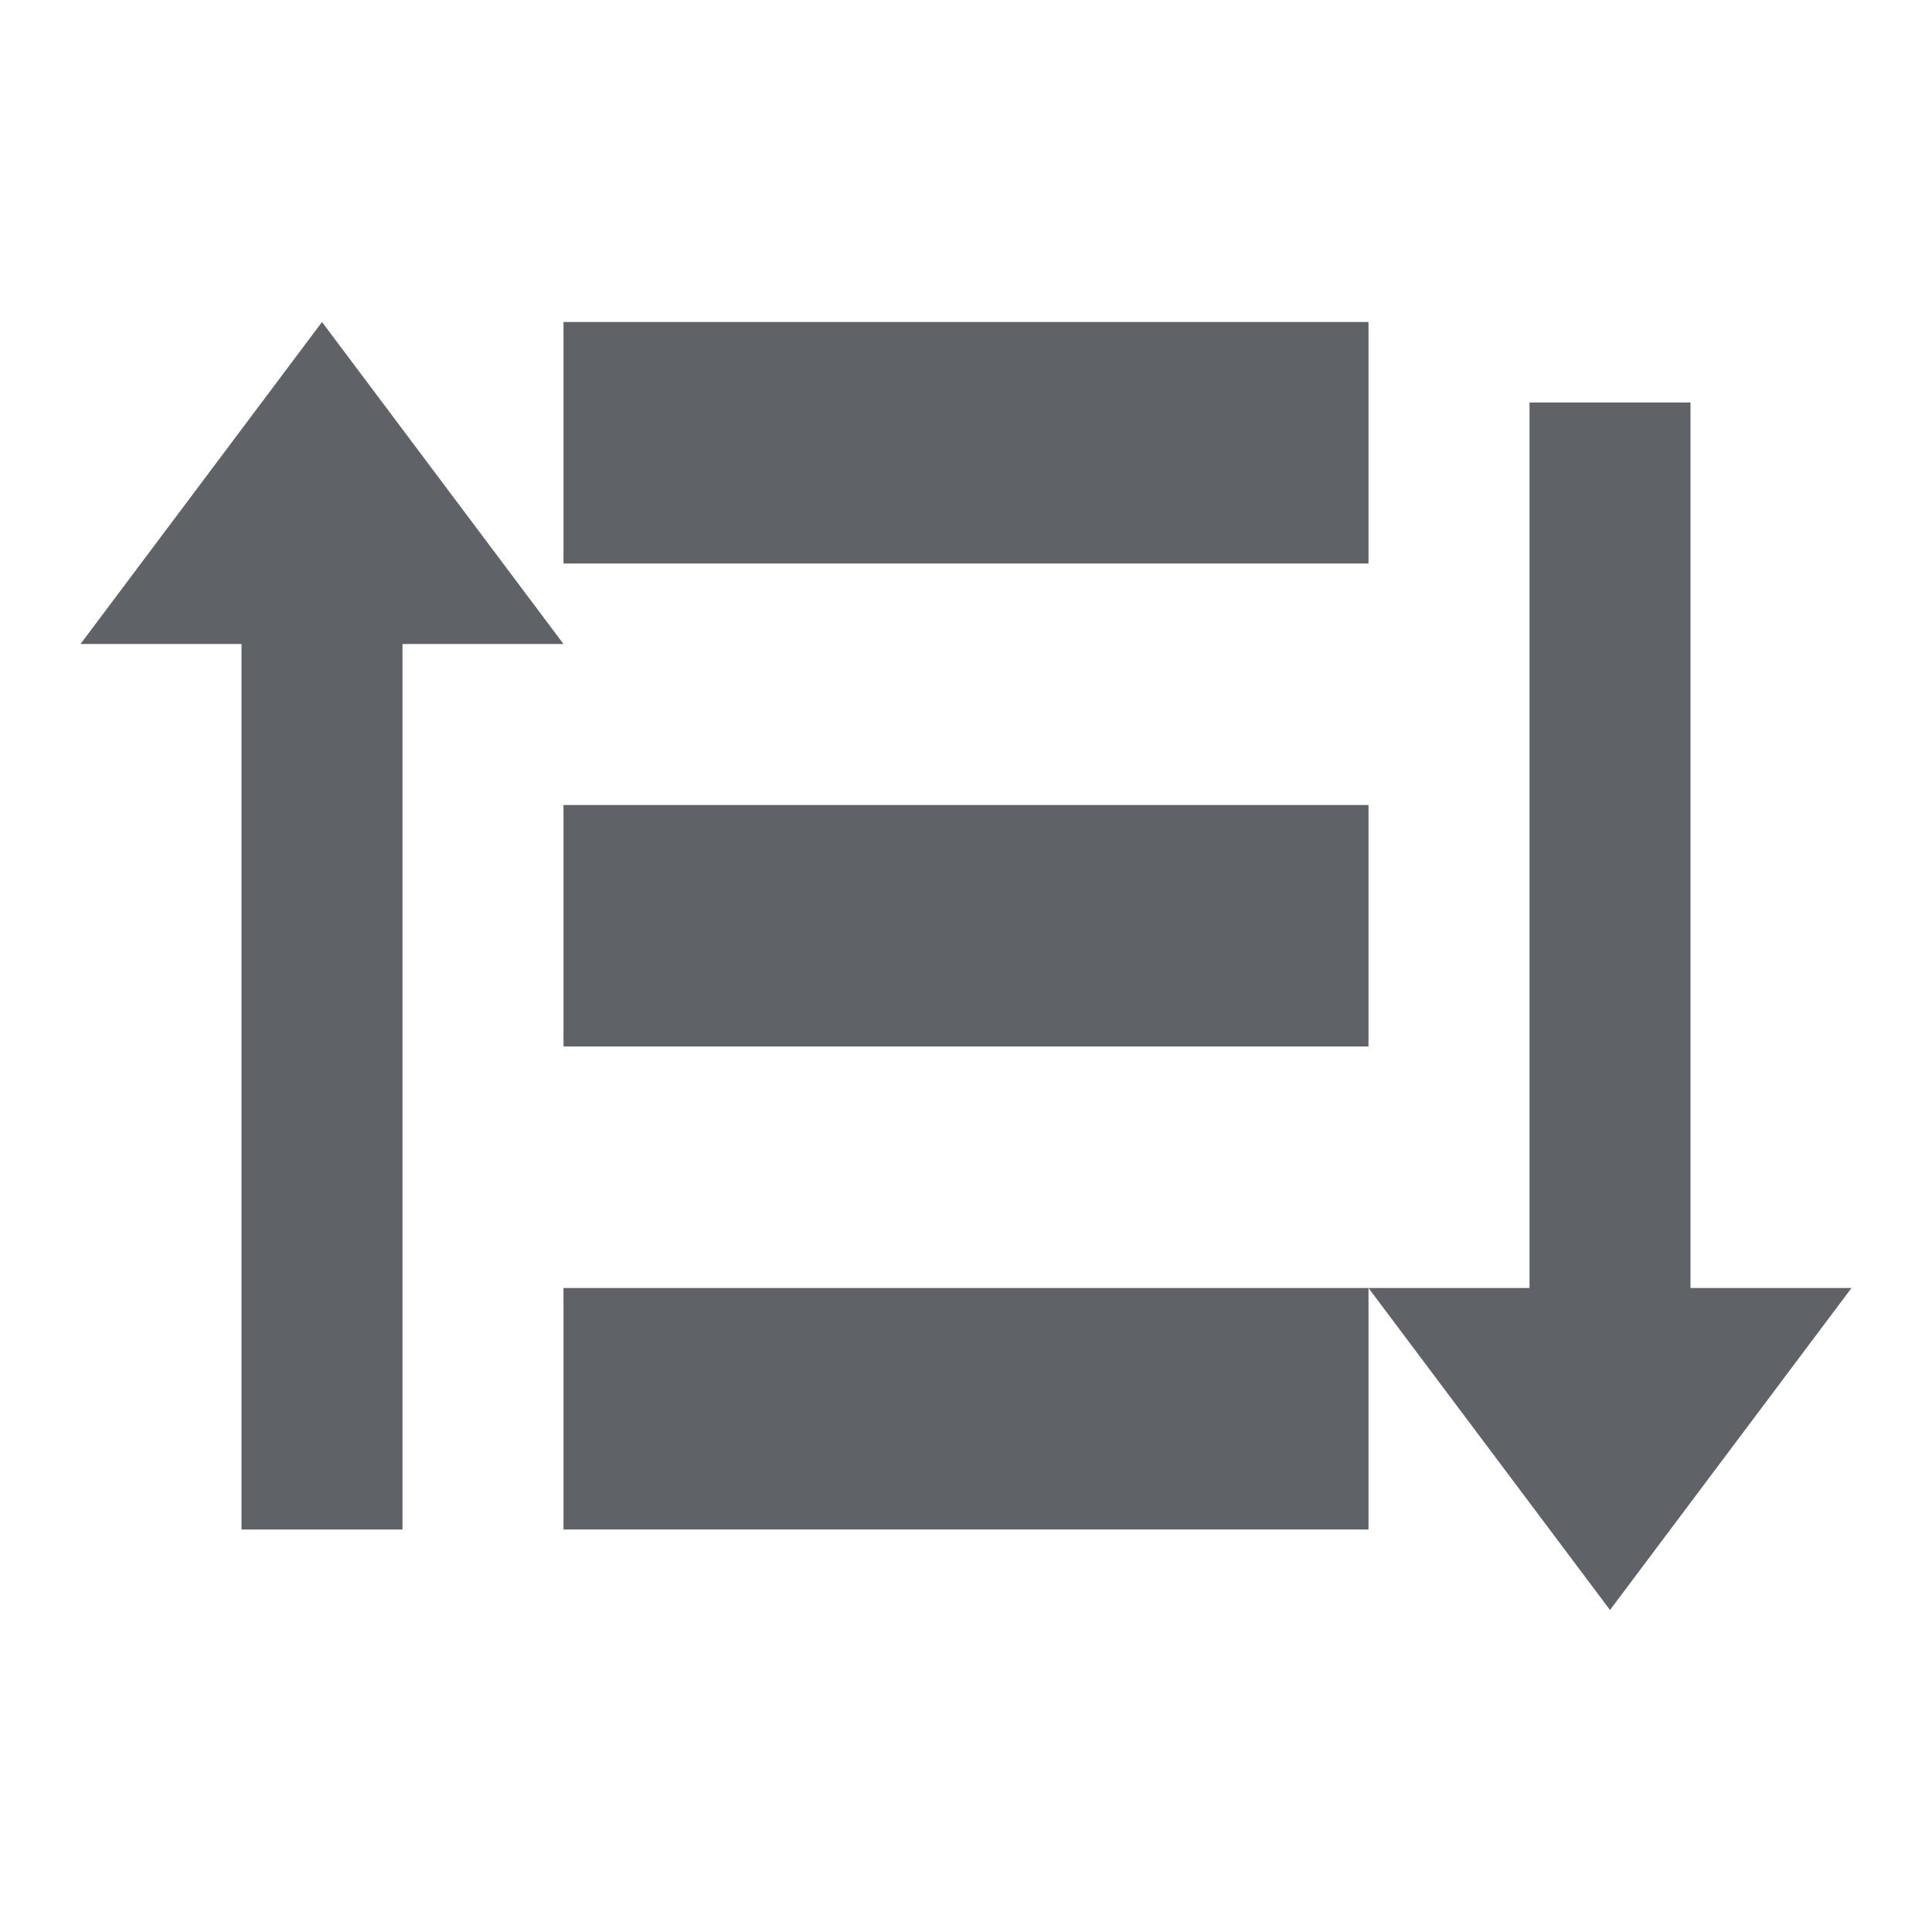
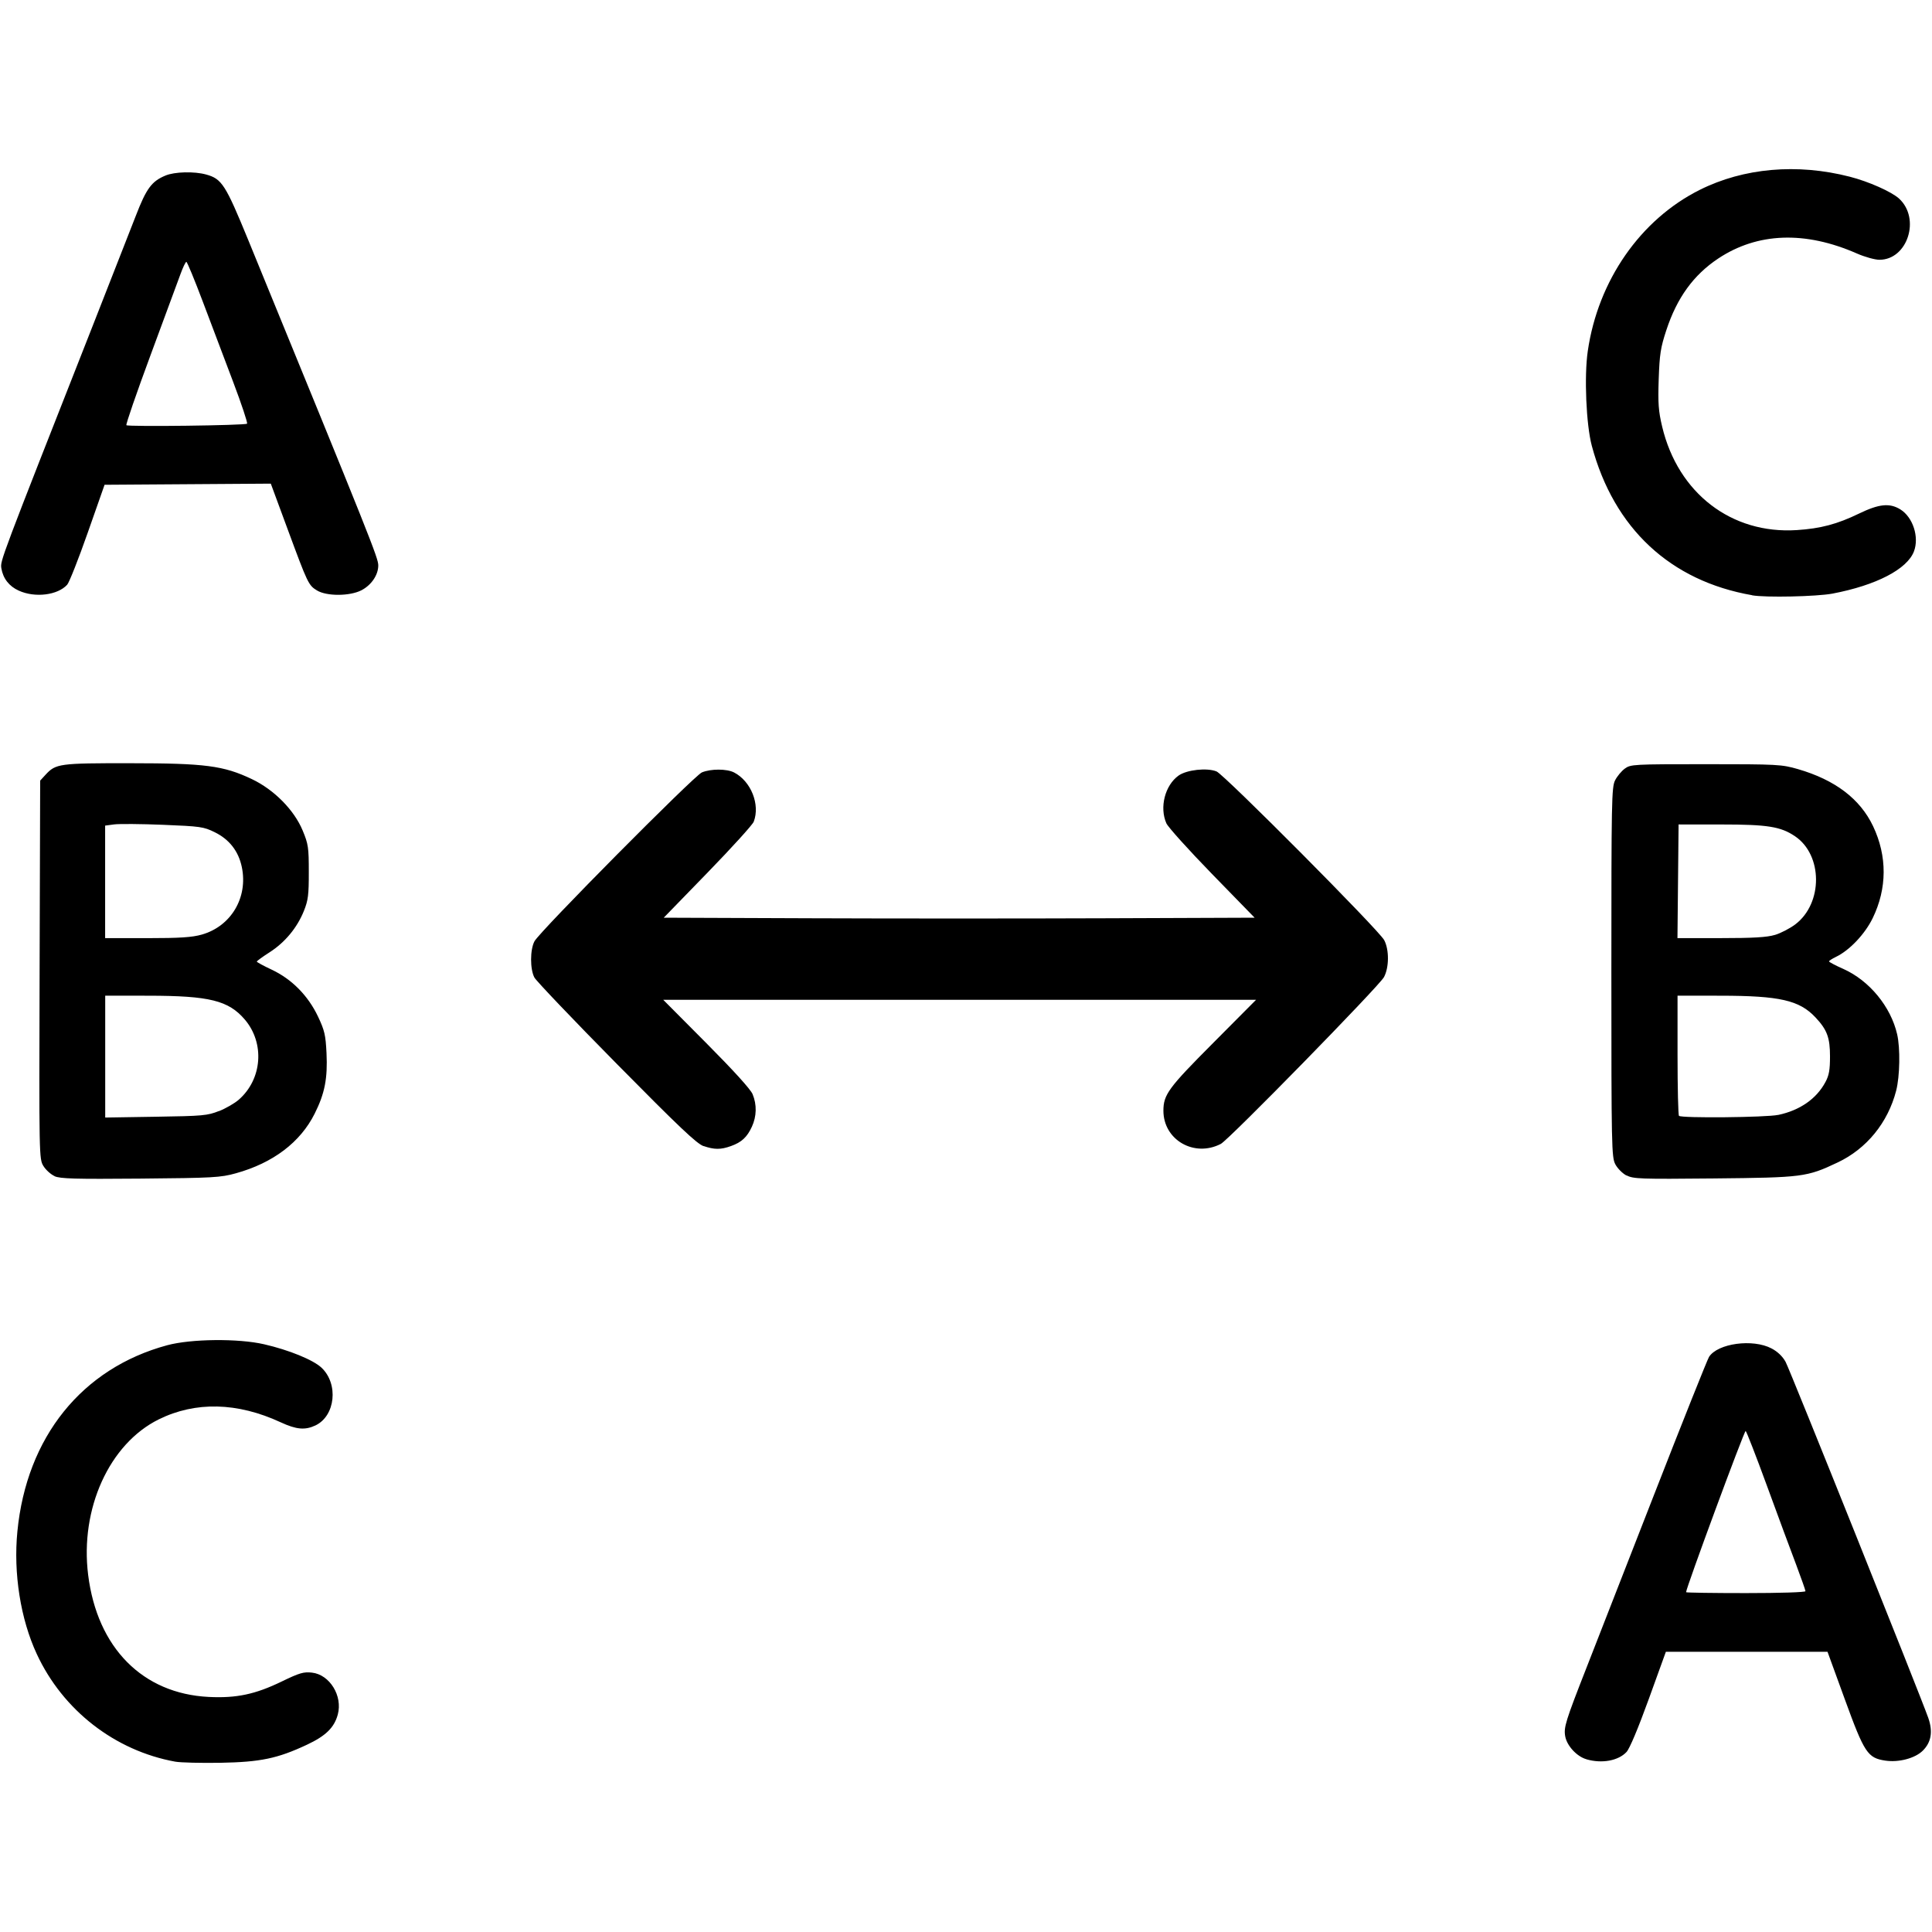
- <svg xmlns="http://www.w3.org/2000/svg" width="24" height="24" viewBox="0 0 24 24">
-   <g fill="#5F6368">
-     <path d="M7 4h10v3H7V4zm0 6h10v3H7v-3zm0 6h10v3H7v-3z" />
-     <path d="M19 5h2v11h2l-3 4-3-4h2V5zM5 19H3V8H1l3-4 3 4H5v11z" />
+ <svg xmlns="http://www.w3.org/2000/svg" width="24" height="24" viewBox="0 0 24 24" version="1.1" id="svg1" xml:space="preserve">
+   <defs id="defs1" />
+   <g id="layer1">
+     <path style="fill:#000000;stroke-width:0.027" d="M 2.177,21.884 C 1.428,21.748 0.781,21.246 0.457,20.547 0.255,20.113 0.165,19.542 0.216,19.024 0.33,17.852 1.018,16.997 2.077,16.711 c 0.297,-0.08 0.883,-0.086 1.204,-0.012 0.309,0.071 0.61,0.194 0.713,0.291 0.214,0.202 0.172,0.599 -0.075,0.717 C 3.789,17.768 3.683,17.759 3.486,17.668 2.949,17.419 2.428,17.407 1.972,17.632 1.358,17.936 0.992,18.742 1.095,19.564 c 0.113,0.905 0.676,1.475 1.498,1.516 0.344,0.017 0.578,-0.032 0.909,-0.193 0.219,-0.106 0.271,-0.121 0.374,-0.109 0.22,0.025 0.383,0.289 0.32,0.521 -0.044,0.162 -0.149,0.265 -0.384,0.375 -0.365,0.171 -0.576,0.215 -1.074,0.224 -0.24,0.004 -0.493,-0.002 -0.561,-0.014 z m 17.53,-0.03 c -0.119,-0.034 -0.241,-0.166 -0.263,-0.283 -0.021,-0.112 0.003,-0.188 0.266,-0.859 0.093,-0.237 0.465,-1.189 0.826,-2.115 0.361,-0.926 0.674,-1.709 0.694,-1.741 0.108,-0.169 0.545,-0.228 0.777,-0.105 0.075,0.039 0.137,0.099 0.174,0.166 0.054,0.099 1.674,4.143 1.773,4.424 0.059,0.169 0.037,0.302 -0.068,0.406 -0.095,0.095 -0.298,0.149 -0.466,0.124 -0.219,-0.033 -0.26,-0.094 -0.502,-0.759 l -0.216,-0.593 h -1.004 -1.004 l -0.213,0.589 c -0.131,0.361 -0.237,0.615 -0.276,0.656 -0.102,0.109 -0.306,0.146 -0.496,0.091 z m 2.721,-2.088 c 0,-0.013 -0.052,-0.159 -0.114,-0.325 -0.063,-0.165 -0.227,-0.608 -0.364,-0.983 -0.137,-0.375 -0.257,-0.682 -0.265,-0.682 -0.019,-7.41e-4 -0.74,1.952 -0.74,2.003 0,0.006 0.334,0.011 0.742,0.011 0.423,0 0.742,-0.01 0.742,-0.024 z M 0.678,14.61 c -0.047,-0.021 -0.11,-0.078 -0.139,-0.126 -0.053,-0.086 -0.054,-0.118 -0.047,-2.437 l 0.007,-2.35 0.066,-0.072 C 0.693,9.486 0.735,9.48 1.617,9.481 c 0.933,3.973e-4 1.159,0.03 1.511,0.197 0.276,0.131 0.525,0.383 0.631,0.637 0.071,0.17 0.077,0.213 0.077,0.517 5.847e-4,0.285 -0.008,0.352 -0.061,0.484 -0.084,0.209 -0.235,0.391 -0.425,0.513 -0.088,0.056 -0.16,0.109 -0.16,0.116 -5.212e-4,0.007 0.082,0.052 0.184,0.1 0.25,0.117 0.453,0.323 0.576,0.582 0.082,0.173 0.095,0.23 0.106,0.454 0.015,0.315 -0.021,0.501 -0.147,0.753 -0.178,0.356 -0.517,0.613 -0.979,0.741 -0.191,0.053 -0.279,0.058 -1.187,0.066 -0.811,0.007 -0.995,0.002 -1.066,-0.03 z M 2.72,13.803 c 0.085,-0.034 0.196,-0.098 0.246,-0.142 C 3.258,13.406 3.291,12.958 3.041,12.665 2.838,12.428 2.602,12.37 1.844,12.369 l -0.537,-4.61e-4 v 0.757 0.757 l 0.629,-0.01 c 0.583,-0.009 0.641,-0.014 0.784,-0.071 z M 2.506,11.61 C 2.87,11.507 3.083,11.15 3.004,10.771 2.963,10.574 2.849,10.427 2.667,10.338 c -0.138,-0.068 -0.178,-0.073 -0.641,-0.092 -0.272,-0.011 -0.545,-0.013 -0.607,-0.005 l -0.113,0.015 v 0.699 0.699 H 1.829 c 0.404,0 0.557,-0.01 0.677,-0.044 z m 17.699,2.993 c -0.05,-0.026 -0.112,-0.089 -0.139,-0.14 -0.046,-0.088 -0.049,-0.212 -0.049,-2.385 2.7e-5,-2.13 0.003,-2.299 0.046,-2.384 0.025,-0.05 0.08,-0.116 0.121,-0.146 0.072,-0.053 0.106,-0.055 1.007,-0.055 0.894,0 0.941,0.003 1.143,0.061 0.462,0.134 0.772,0.369 0.934,0.709 0.177,0.373 0.175,0.773 -0.005,1.143 -0.097,0.199 -0.289,0.401 -0.457,0.481 -0.047,0.023 -0.086,0.048 -0.085,0.056 3.93e-4,0.008 0.081,0.051 0.179,0.094 0.321,0.144 0.588,0.467 0.667,0.811 0.04,0.173 0.034,0.521 -0.012,0.7 -0.102,0.397 -0.367,0.723 -0.728,0.893 -0.382,0.181 -0.433,0.187 -1.537,0.198 -0.915,0.009 -1.001,0.006 -1.084,-0.038 z m 1.885,-0.753 c 0.269,-0.057 0.475,-0.2 0.586,-0.408 0.045,-0.083 0.057,-0.152 0.057,-0.318 1.06e-4,-0.234 -0.036,-0.332 -0.181,-0.486 -0.2,-0.213 -0.444,-0.268 -1.176,-0.269 l -0.537,-4.61e-4 v 0.738 c 0,0.406 0.008,0.746 0.018,0.755 0.03,0.03 1.084,0.02 1.233,-0.012 z m -0.041,-2.236 c 0.073,-0.022 0.187,-0.081 0.254,-0.132 0.344,-0.262 0.341,-0.861 -0.005,-1.094 -0.178,-0.12 -0.34,-0.146 -0.914,-0.146 l -0.532,-4.12e-4 -0.007,0.706 -0.007,0.706 h 0.539 c 0.401,0 0.573,-0.01 0.672,-0.04 z M 8.741,14.238 C 8.656,14.209 8.434,13.998 7.658,13.212 7.121,12.668 6.663,12.187 6.639,12.144 c -0.056,-0.104 -0.055,-0.347 3.236e-4,-0.451 0.068,-0.126 1.983,-2.057 2.08,-2.098 0.111,-0.046 0.309,-0.046 0.4,0.001 0.21,0.109 0.325,0.398 0.244,0.611 -0.014,0.038 -0.272,0.322 -0.572,0.631 l -0.546,0.562 1.829,0.007 c 1.006,0.004 2.657,0.004 3.67,0 l 1.841,-0.007 -0.529,-0.543 c -0.291,-0.299 -0.546,-0.582 -0.567,-0.629 -0.088,-0.198 -0.018,-0.473 0.152,-0.594 0.102,-0.072 0.353,-0.099 0.471,-0.051 0.098,0.041 2.02,1.974 2.083,2.096 0.063,0.121 0.061,0.339 -0.003,0.459 -0.061,0.113 -1.926,2.02 -2.027,2.072 -0.331,0.171 -0.713,-0.05 -0.713,-0.412 0,-0.2 0.062,-0.284 0.617,-0.841 l 0.534,-0.537 H 11.921 8.239 l 0.534,0.537 c 0.338,0.34 0.55,0.573 0.576,0.635 0.054,0.13 0.051,0.275 -0.009,0.405 -0.06,0.13 -0.128,0.193 -0.26,0.24 -0.128,0.046 -0.206,0.045 -0.34,-5.32e-4 z M 21.766,7.394 C 20.749,7.217 20.049,6.564 19.774,5.538 c -0.07,-0.262 -0.096,-0.864 -0.05,-1.177 0.127,-0.876 0.654,-1.634 1.392,-2.003 0.545,-0.272 1.208,-0.331 1.862,-0.163 0.235,0.06 0.52,0.187 0.613,0.272 0.27,0.248 0.105,0.76 -0.244,0.76 -0.056,5.44e-5 -0.182,-0.035 -0.28,-0.078 -0.644,-0.283 -1.235,-0.261 -1.722,0.062 -0.307,0.204 -0.513,0.488 -0.645,0.89 -0.072,0.218 -0.084,0.299 -0.095,0.61 -0.01,0.299 -0.003,0.396 0.043,0.589 0.197,0.827 0.861,1.337 1.672,1.285 0.296,-0.019 0.503,-0.074 0.773,-0.205 0.25,-0.121 0.381,-0.134 0.514,-0.052 0.156,0.097 0.236,0.343 0.169,0.521 -0.084,0.222 -0.47,0.422 -1.012,0.525 -0.197,0.037 -0.831,0.051 -1,0.021 z M 0.233,7.337 C 0.113,7.283 0.038,7.186 0.017,7.06 0.002,6.966 -0.005,6.986 1.167,4.008 1.385,3.454 1.619,2.857 1.687,2.681 1.818,2.341 1.884,2.252 2.055,2.181 2.168,2.133 2.414,2.127 2.561,2.168 2.756,2.222 2.8,2.29 3.086,2.987 4.615,6.72 4.699,6.932 4.699,7.024 4.699,7.143 4.613,7.269 4.489,7.333 4.344,7.407 4.058,7.408 3.938,7.335 3.832,7.27 3.824,7.253 3.572,6.571 L 3.364,6.008 2.331,6.015 1.299,6.022 1.09,6.617 C 0.975,6.945 0.86,7.235 0.835,7.263 0.717,7.394 0.435,7.429 0.233,7.337 Z M 3.069,5.263 C 3.078,5.253 3.001,5.021 2.897,4.746 2.793,4.471 2.623,4.023 2.52,3.749 2.417,3.476 2.325,3.253 2.315,3.253 c -0.01,0 -0.043,0.069 -0.073,0.152 -0.031,0.084 -0.198,0.537 -0.372,1.007 -0.174,0.47 -0.309,0.861 -0.3,0.87 0.021,0.021 1.478,0.003 1.499,-0.019 z" id="path1" />
  </g>
</svg>
